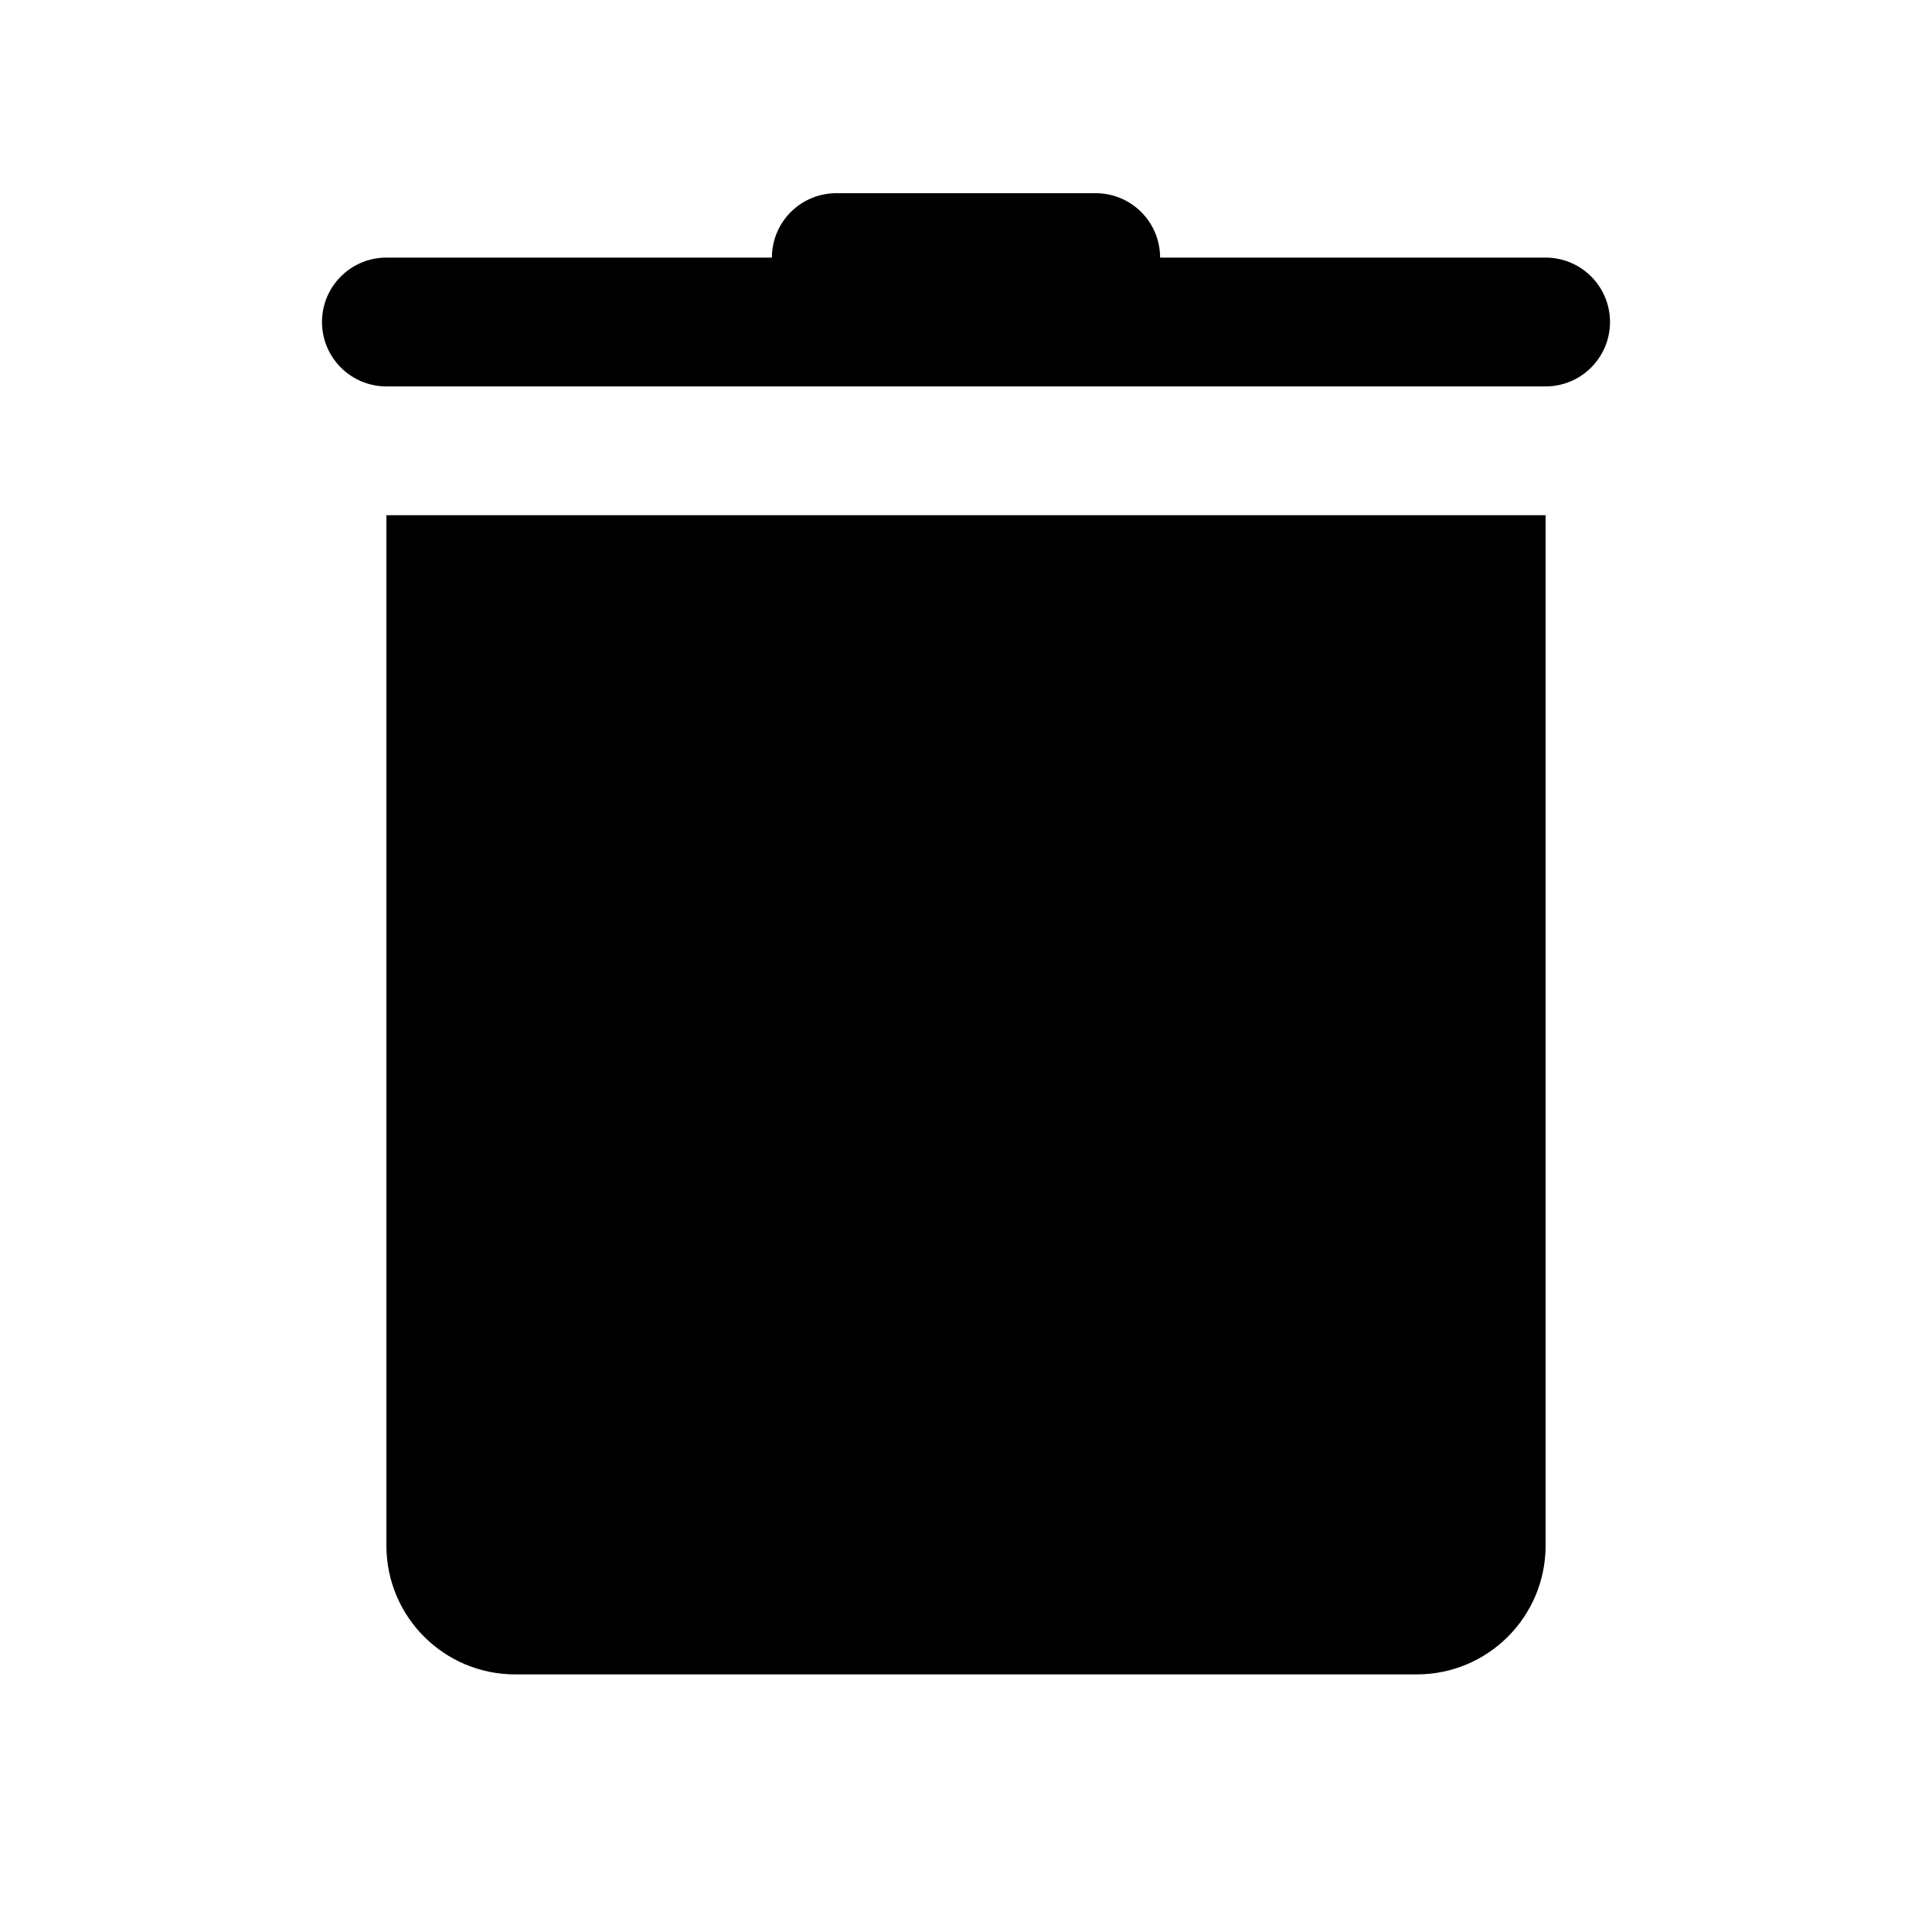
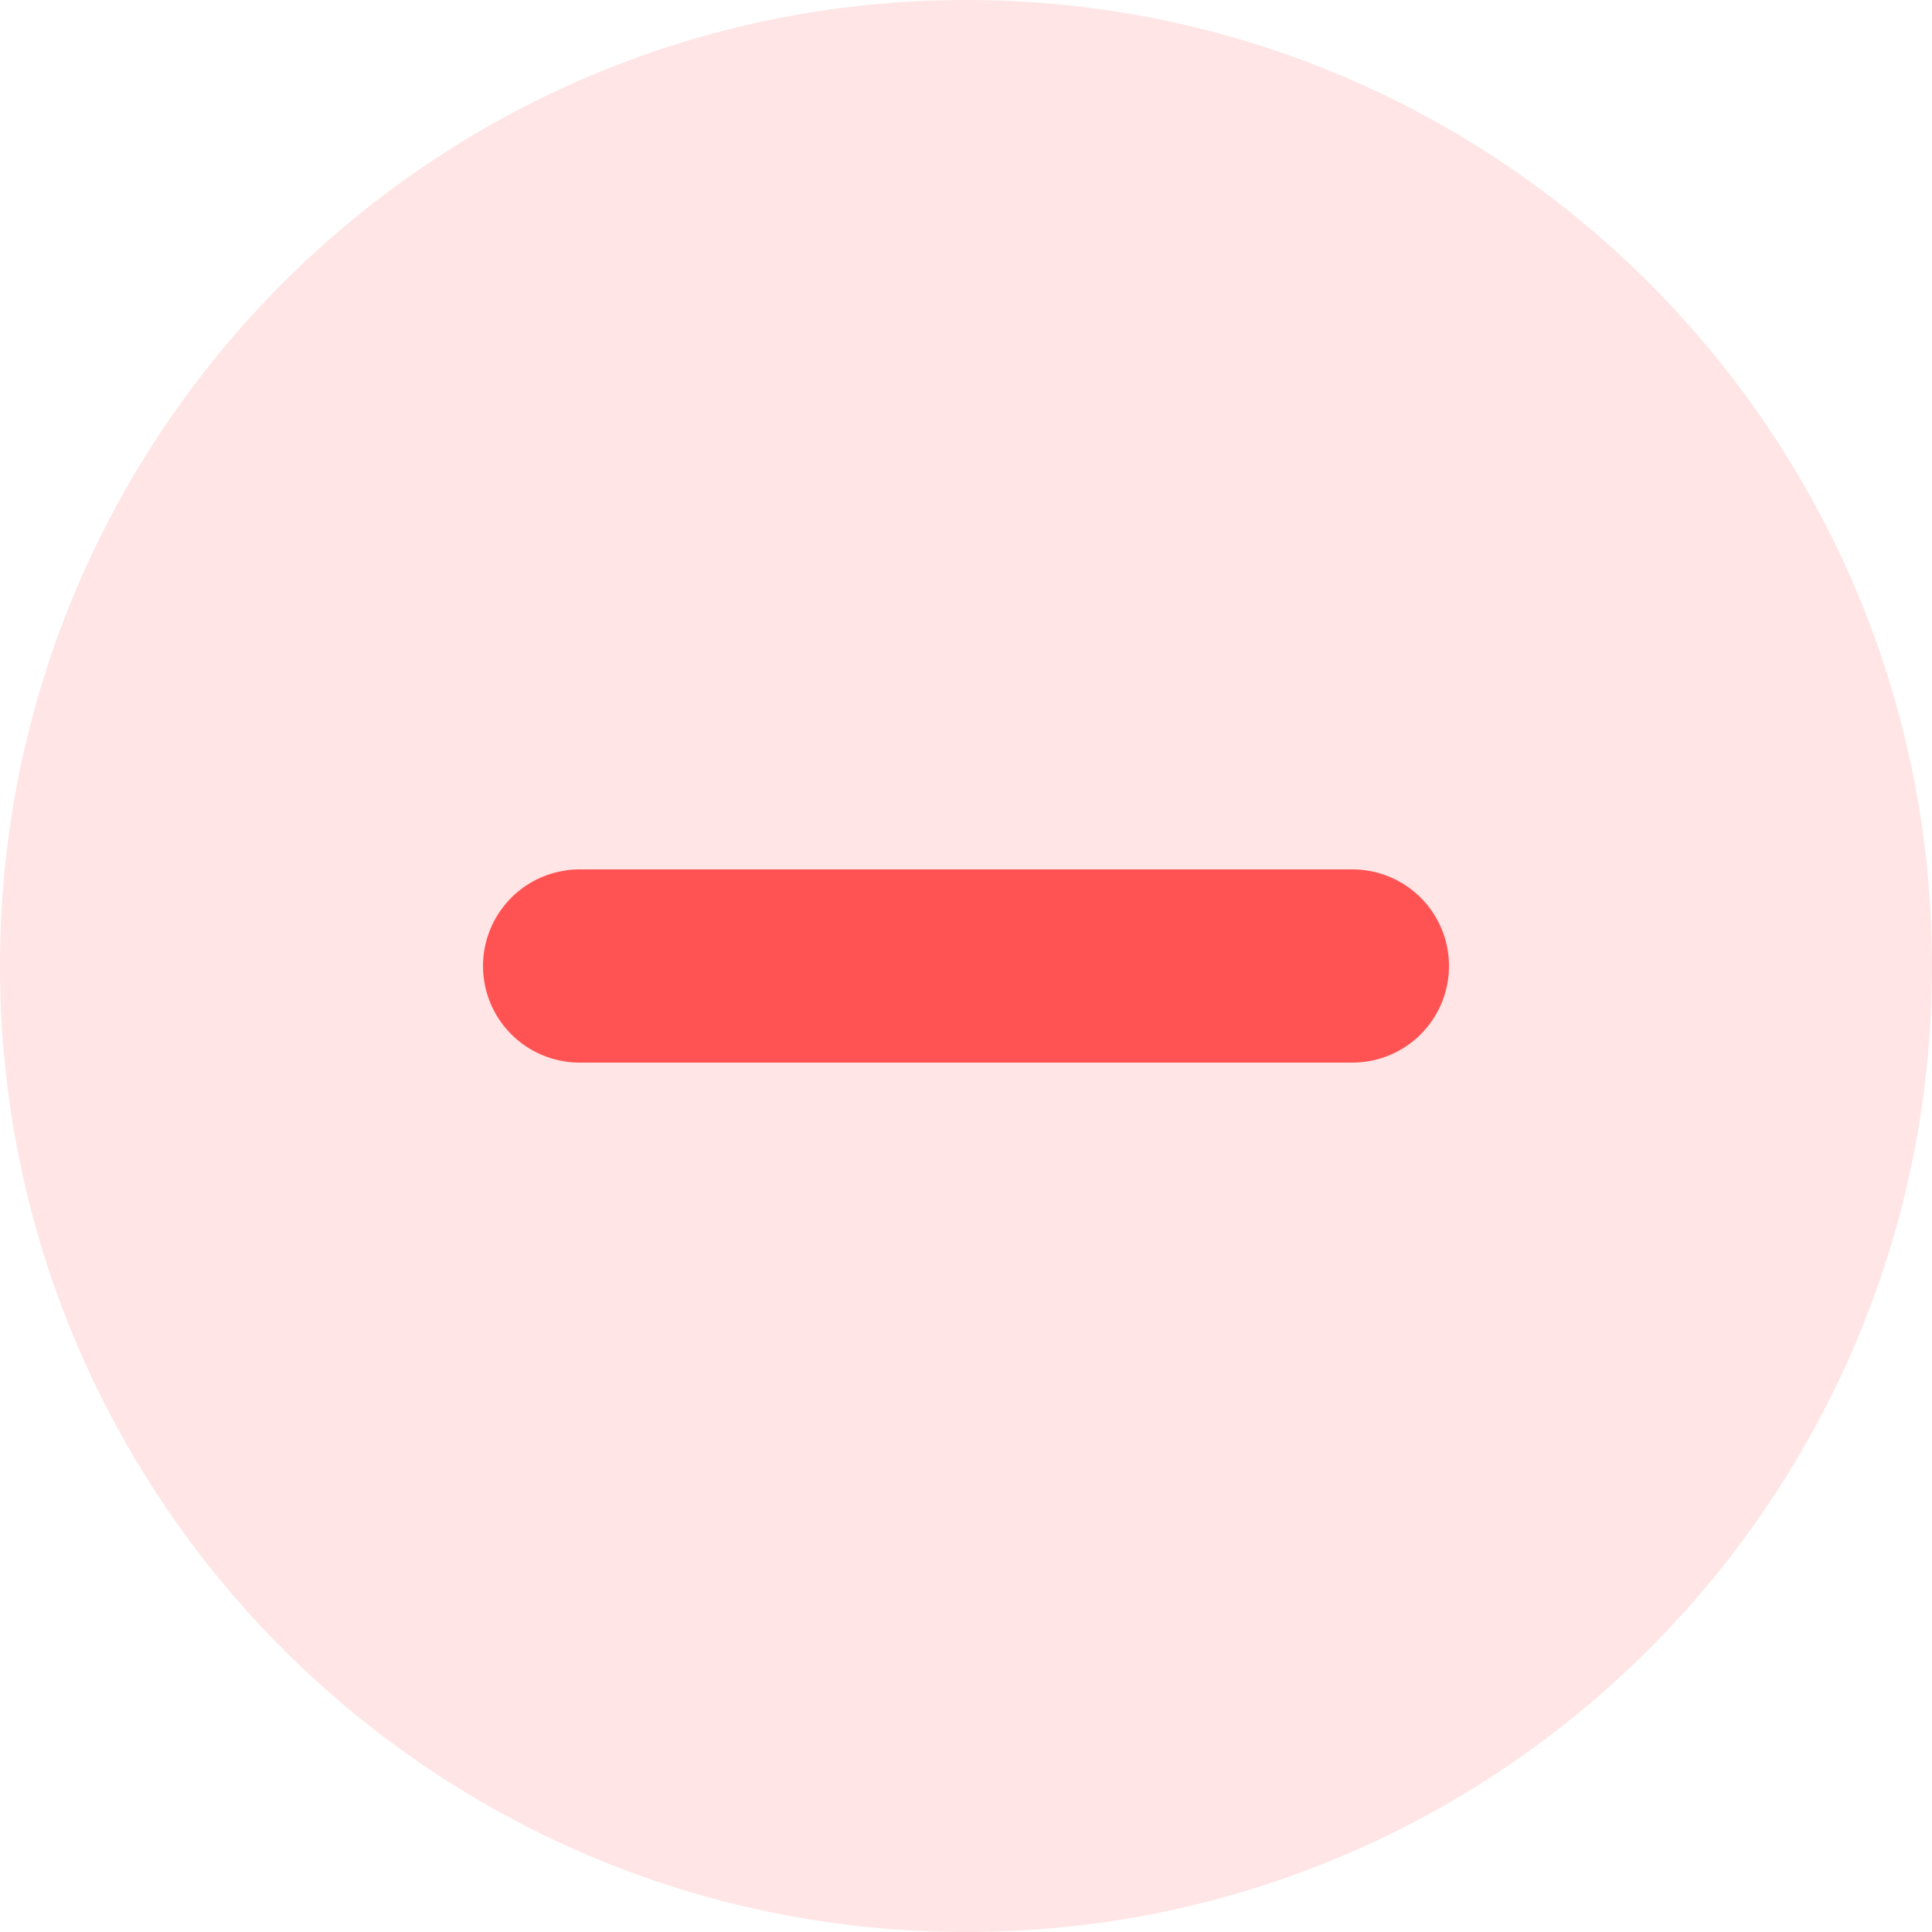
- <svg xmlns="http://www.w3.org/2000/svg" viewBox="0 0 30 30" width="30px" height="30px">
-   <path d="M 13 3 A 1 1 0 0 0 11.986 4 L 6 4 A 1 1 0 1 0 6 6 L 24 6 A 1 1 0 1 0 24 4 L 18.014 4 A 1 1 0 0 0 17 3 L 13 3 z M 6 8 L 6 24 C 6 25.105 6.895 26 8 26 L 22 26 C 23.105 26 24 25.105 24 24 L 24 8 L 6 8 z" />
+ <svg xmlns="http://www.w3.org/2000/svg" width="20" height="20" viewBox="0 0 20 20" fill="none">
+   <circle cx="10" cy="10" r="10" fill="#FF5353" fill-opacity="0.15" />
+   <path d="M6 10L14 10" stroke="#FF5353" stroke-width="2" stroke-linecap="round" />
</svg>
